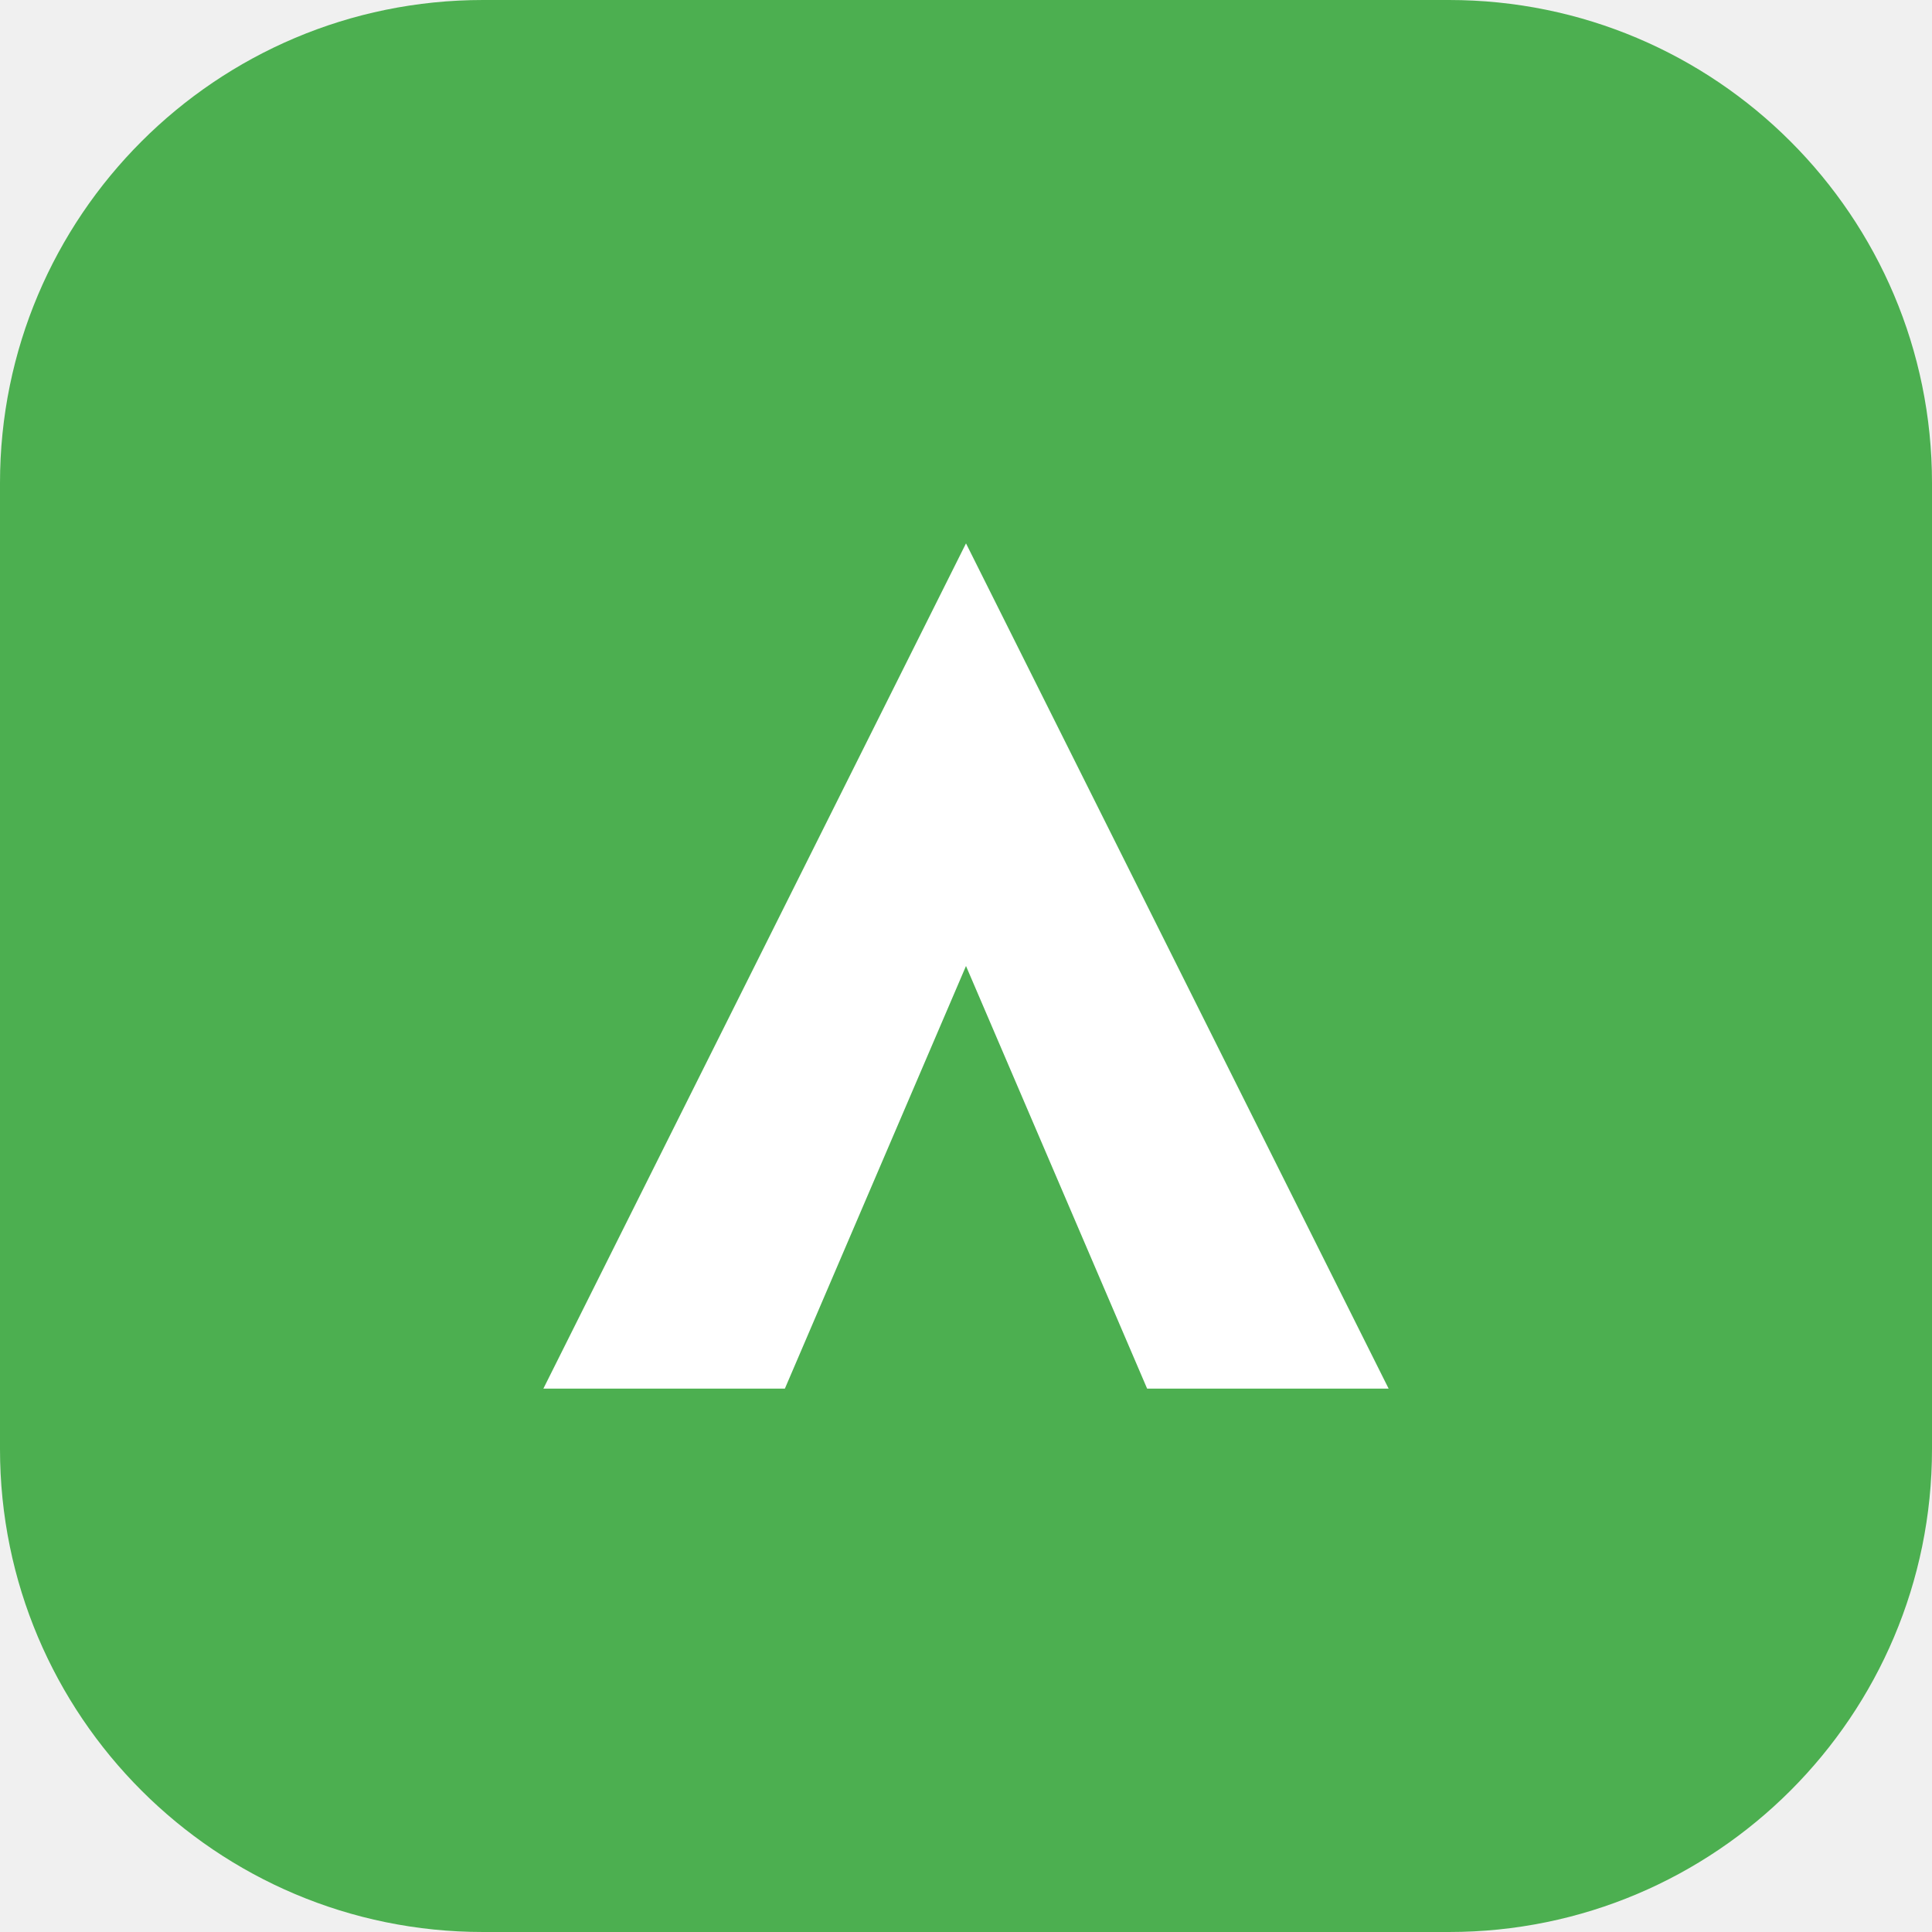
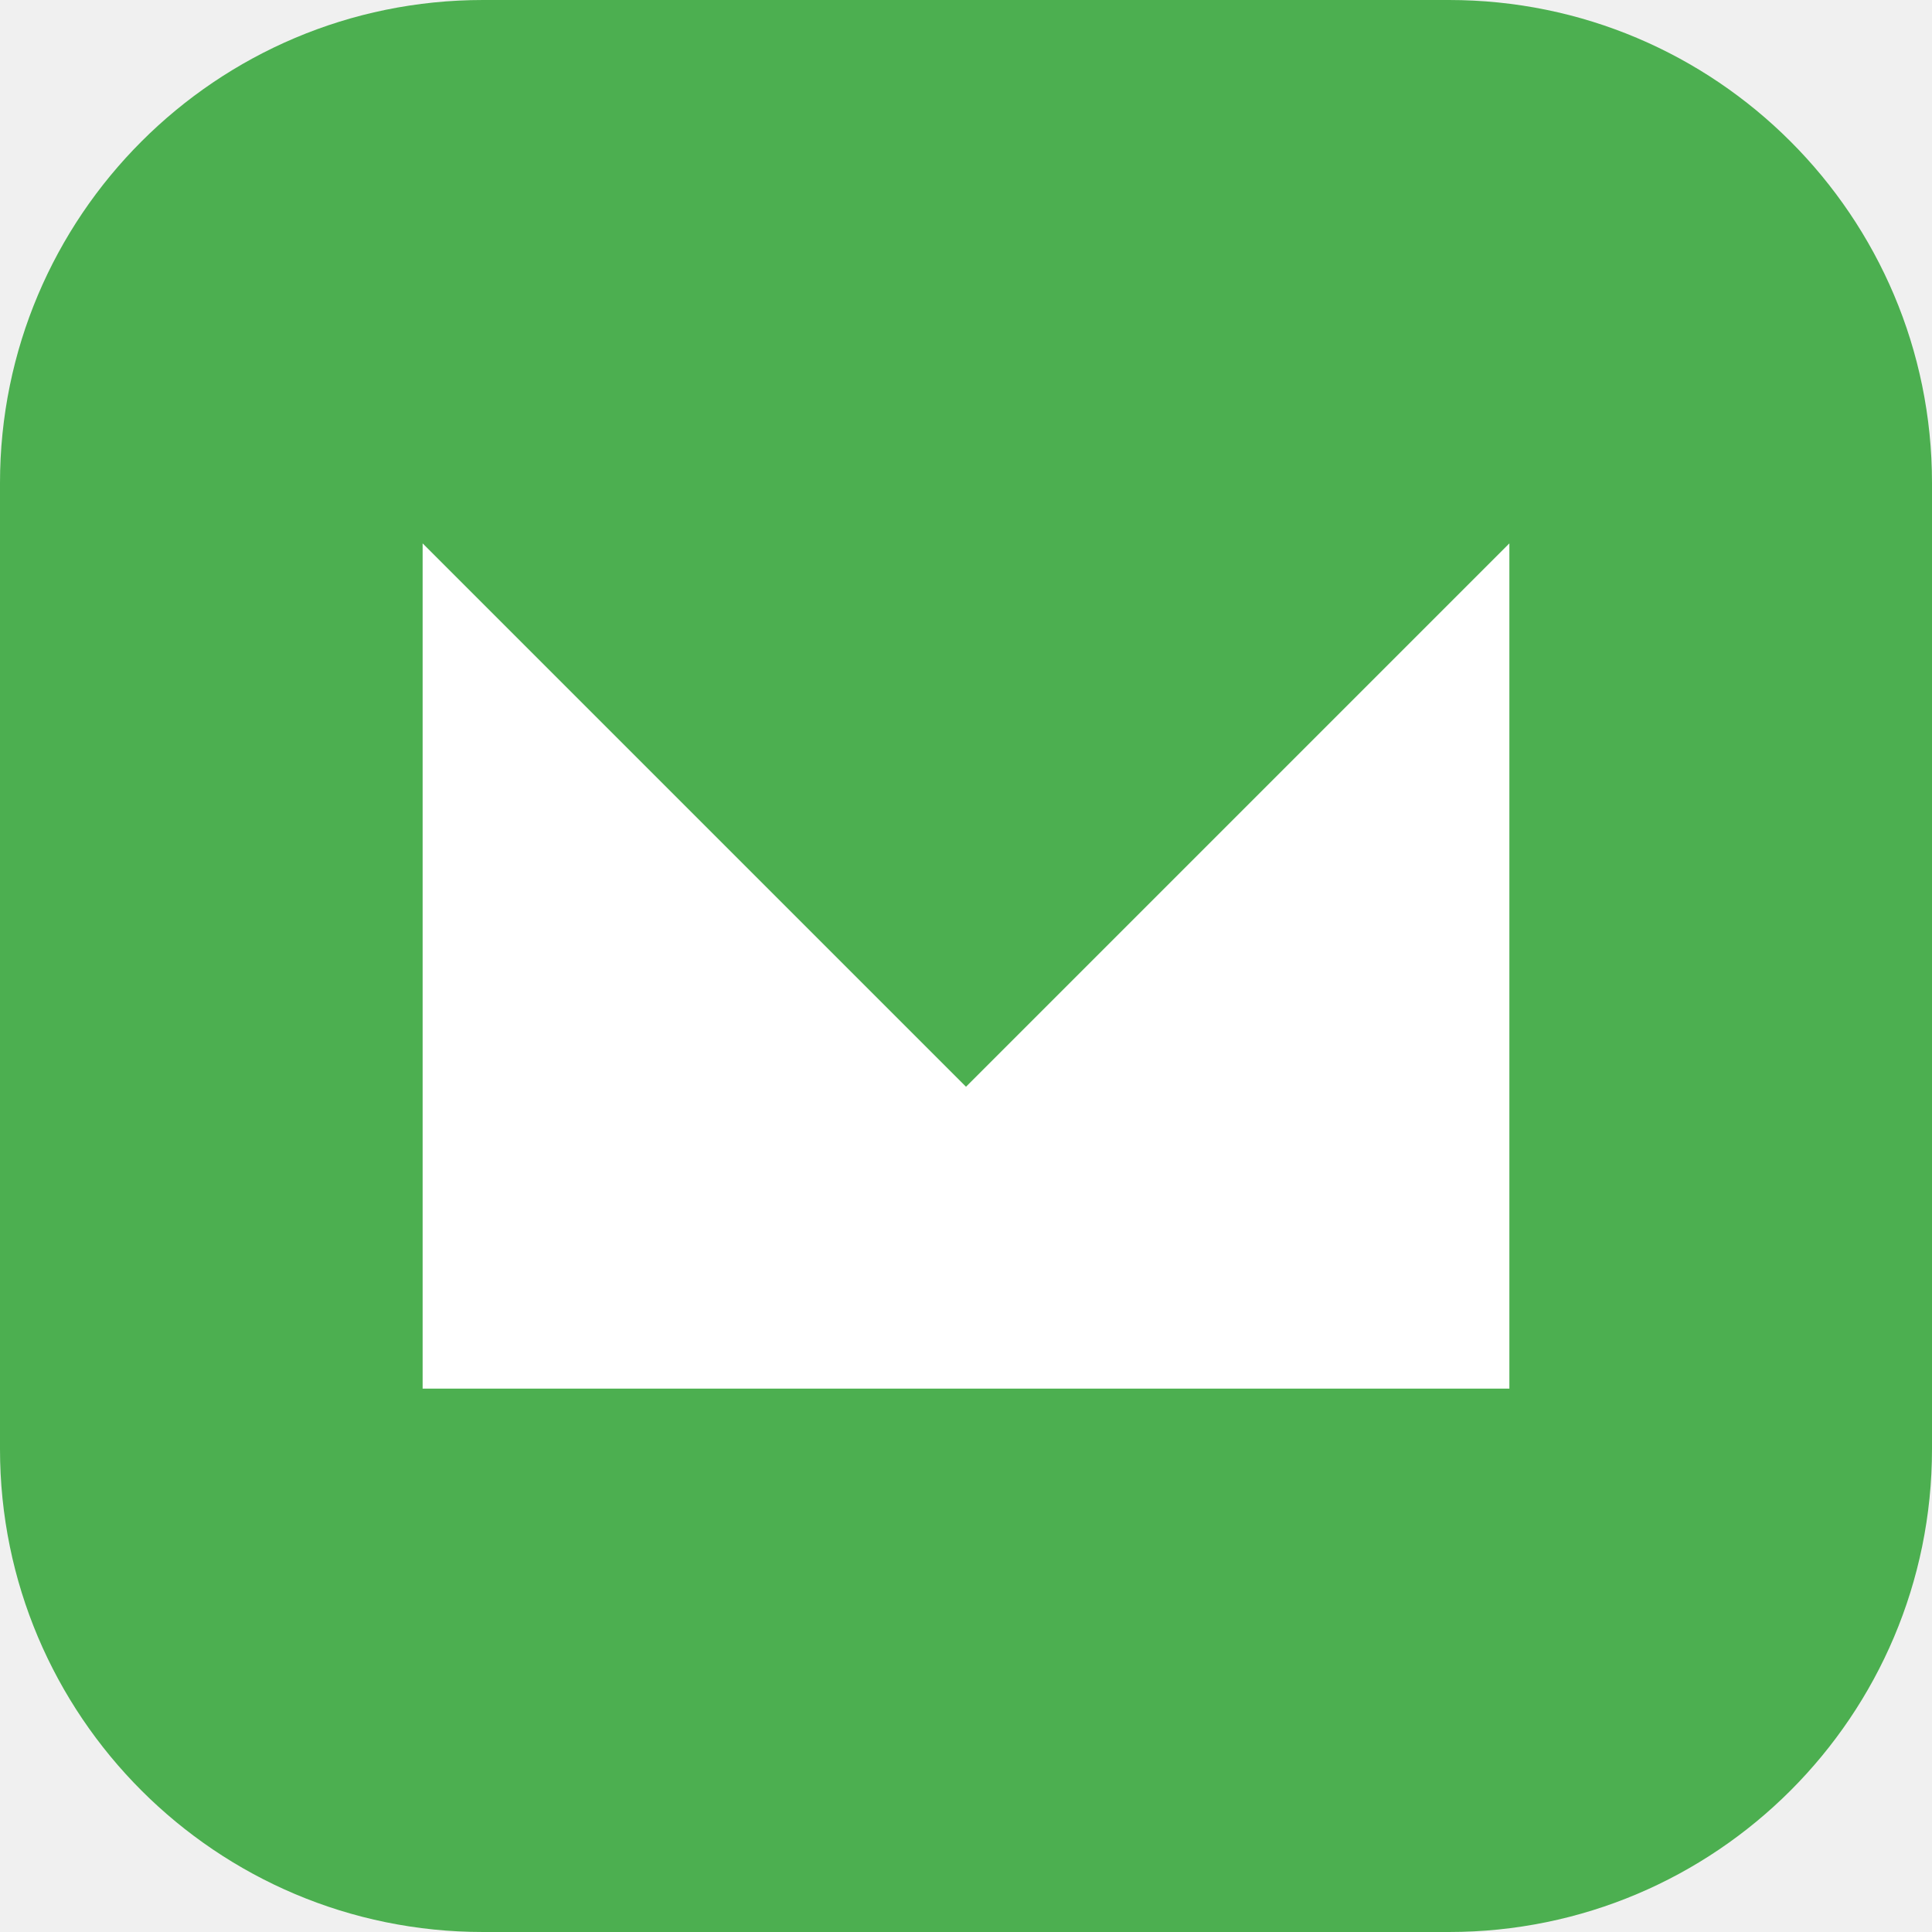
<svg xmlns="http://www.w3.org/2000/svg" width="32" height="32" viewBox="0 0 32 32" fill="none">
  <rect width="32" height="32" rx="8" fill="#4CAF50" />
-   <path d="M9 23L16 9L23 23H19L16 16L13 23H9Z" fill="white" />
+   <path d="M7 23 L7 9 L16 18 L25 9 L25 23 Z" fill="white" />
</svg>
